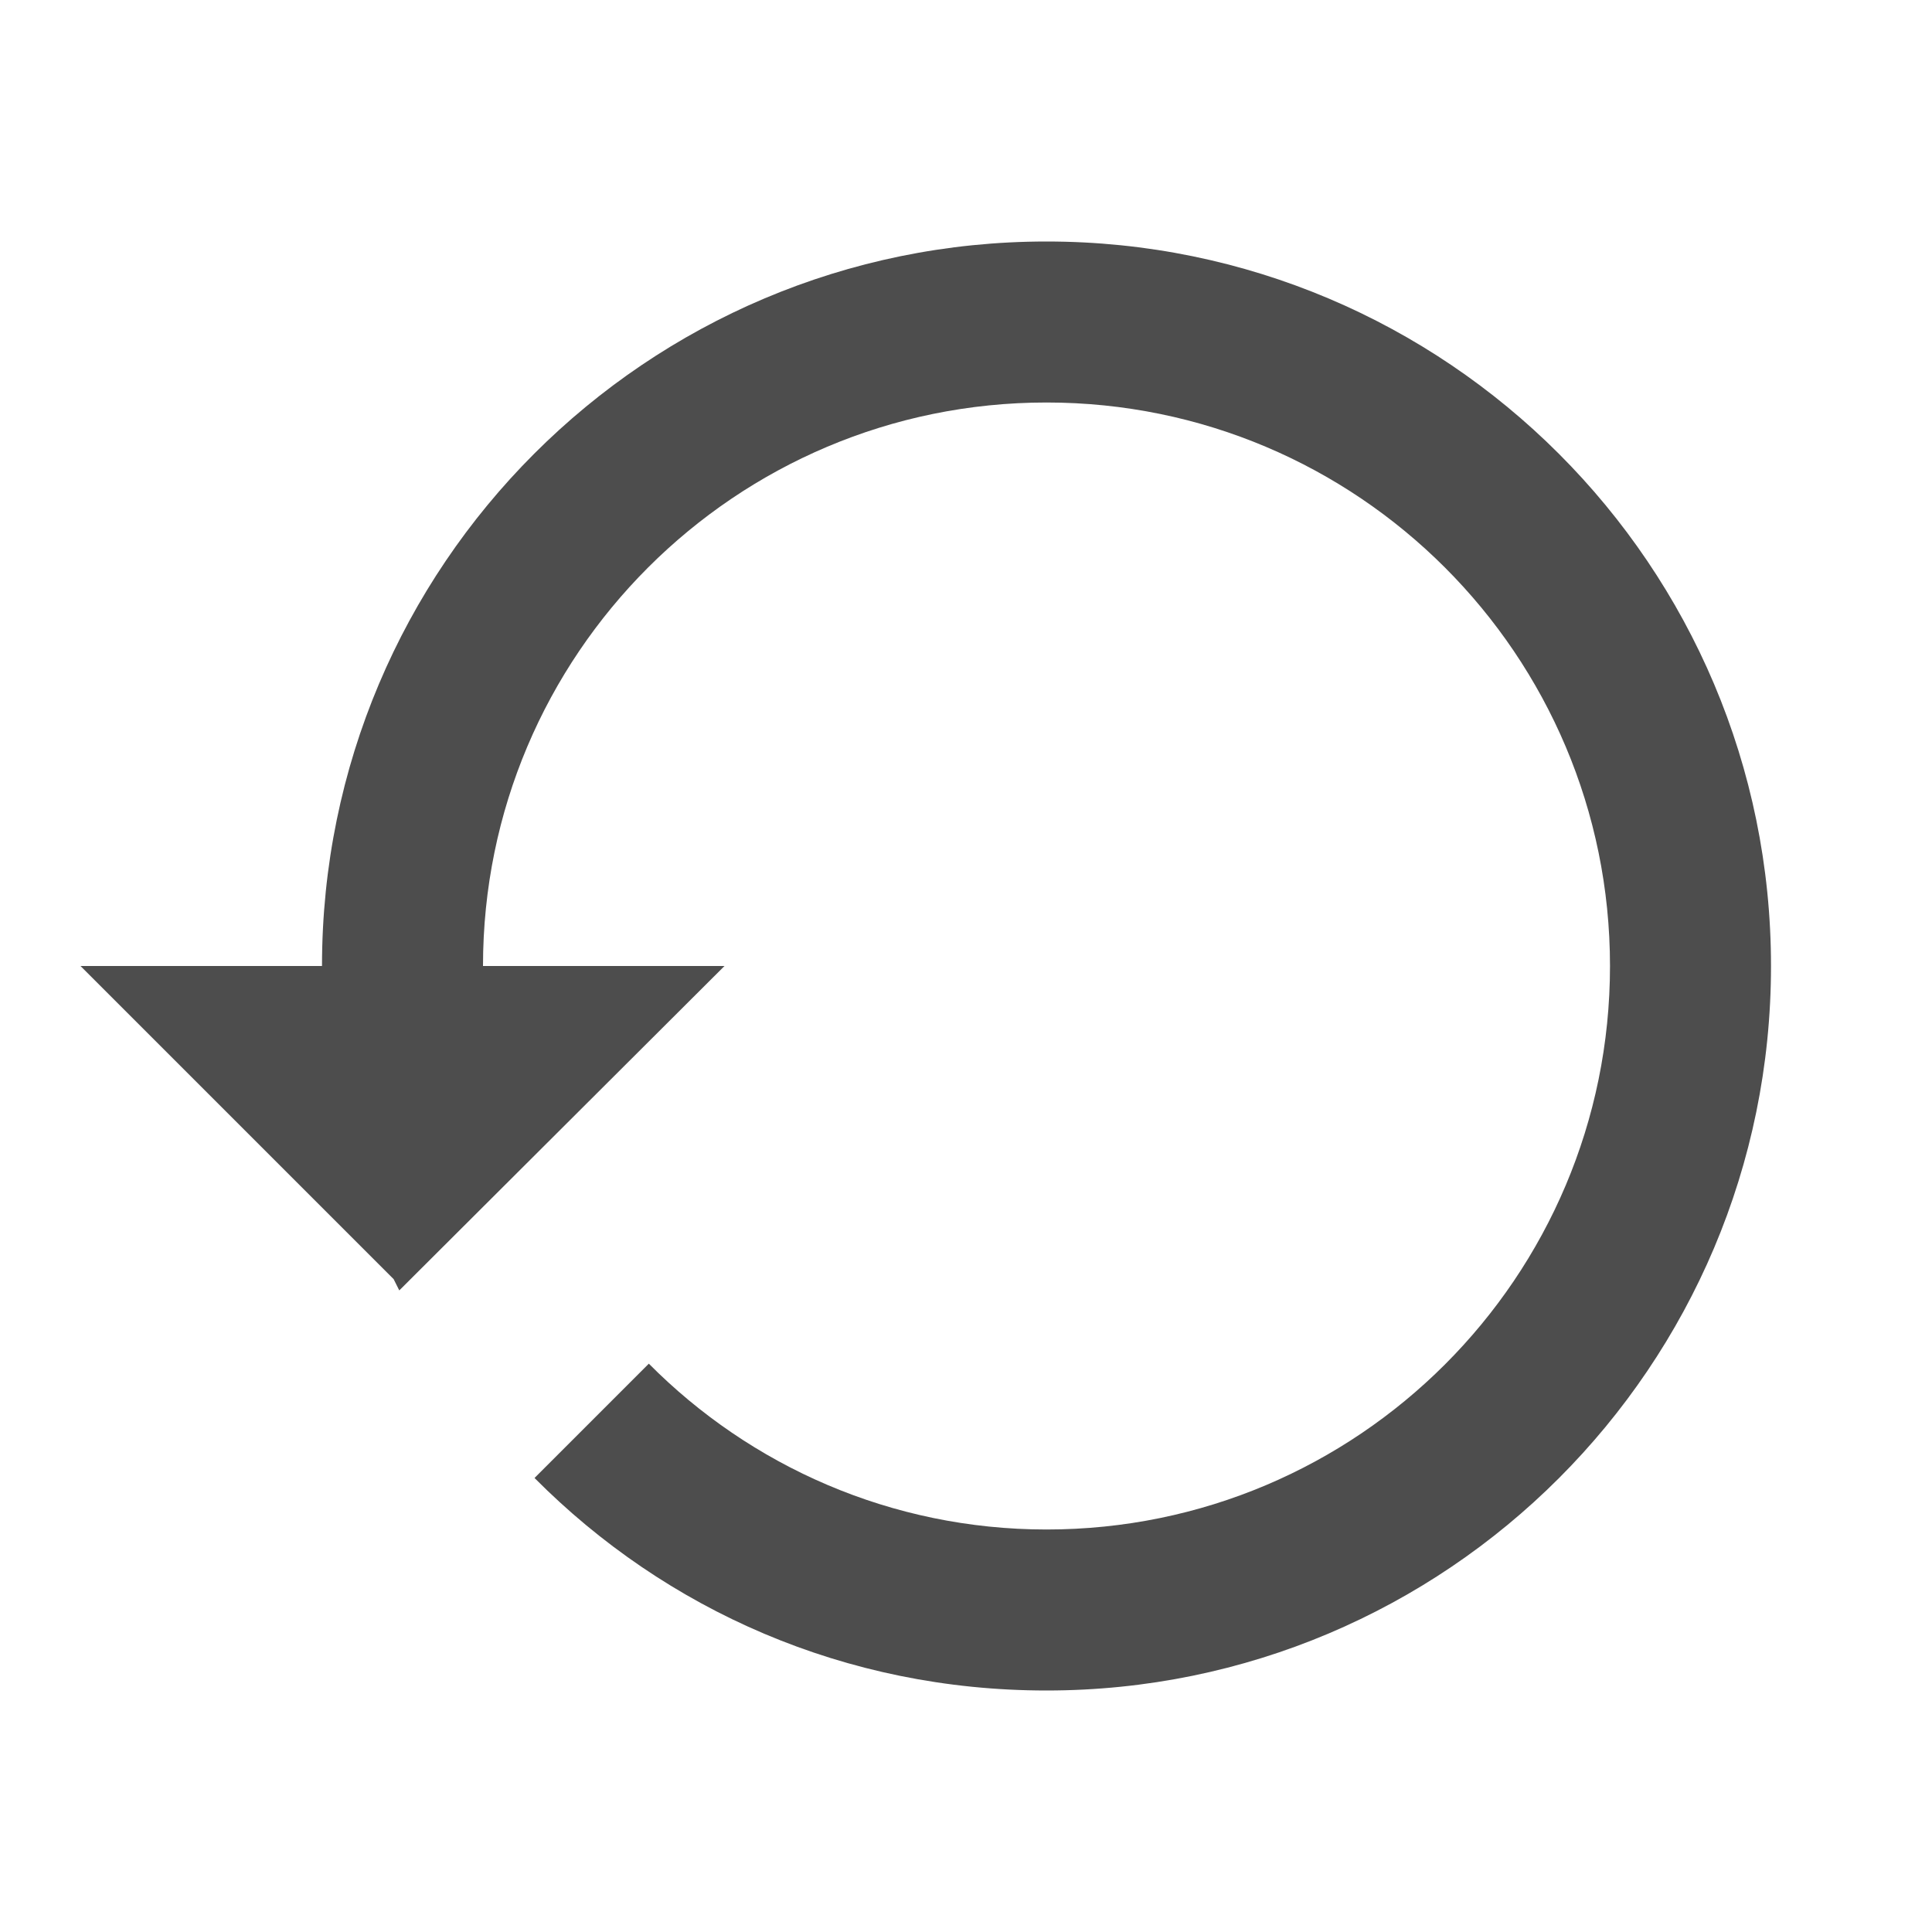
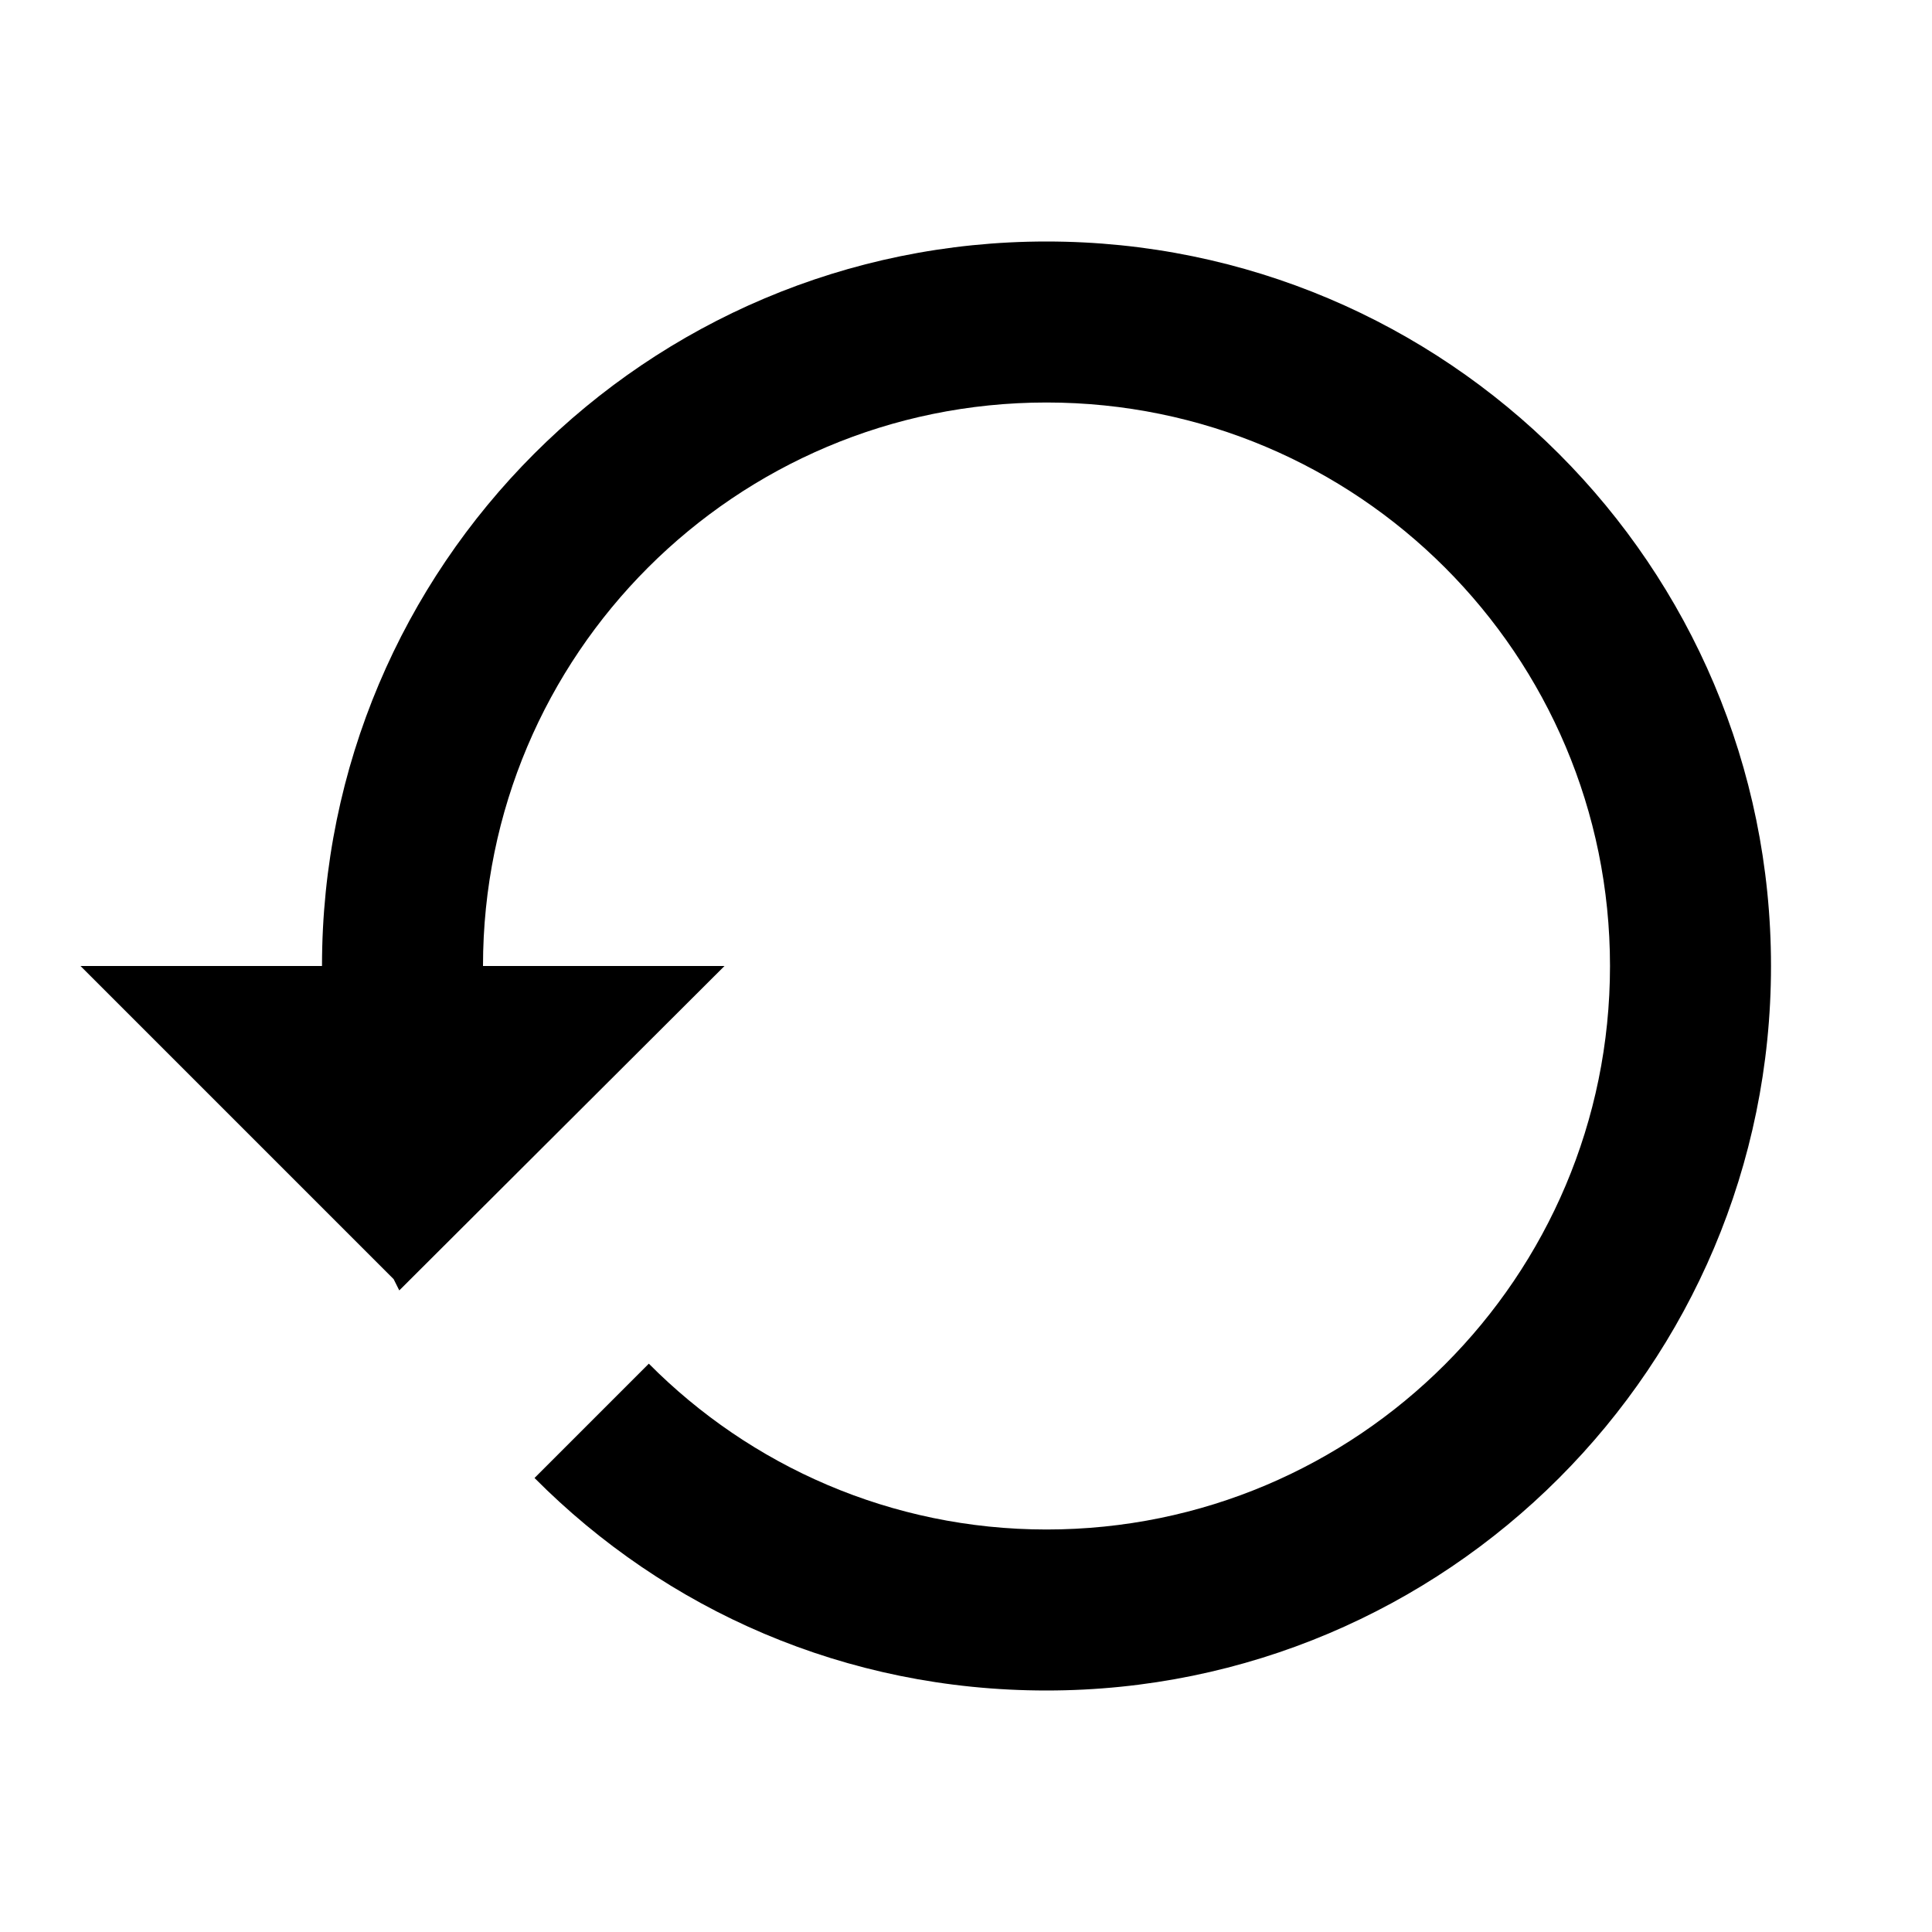
- <svg xmlns="http://www.w3.org/2000/svg" viewBox="0 0 24 24" version="1.1" id="svg1">
-   <defs id="defs1" />
-   <path d="M13,3A9,9 0 0,0 4,12H1L4.89,15.89L4.96,16.03L9,12H6A7,7 0 0,1 13,5A7,7 0 0,1 20,12A7,7 0 0,1 13,19C11.07,19 9.32,18.21 8.06,16.94L6.64,18.36C8.27,20 10.5,21 13,21A9,9 0 0,0 22,12A9,9 0 0,0 13,3Z" id="path1" style="fill:#4d4d4d" />
+ <svg xmlns="http://www.w3.org/2000/svg" viewBox="0 0 24 24">
+   <path d="M13,3A9,9 0 0,0 4,12H1L4.89,15.89L4.96,16.03L9,12H6A7,7 0 0,1 13,5A7,7 0 0,1 20,12A7,7 0 0,1 13,19C11.07,19 9.32,18.21 8.06,16.94L6.64,18.36C8.27,20 10.5,21 13,21A9,9 0 0,0 22,12A9,9 0 0,0 13,3Z" />
</svg>
